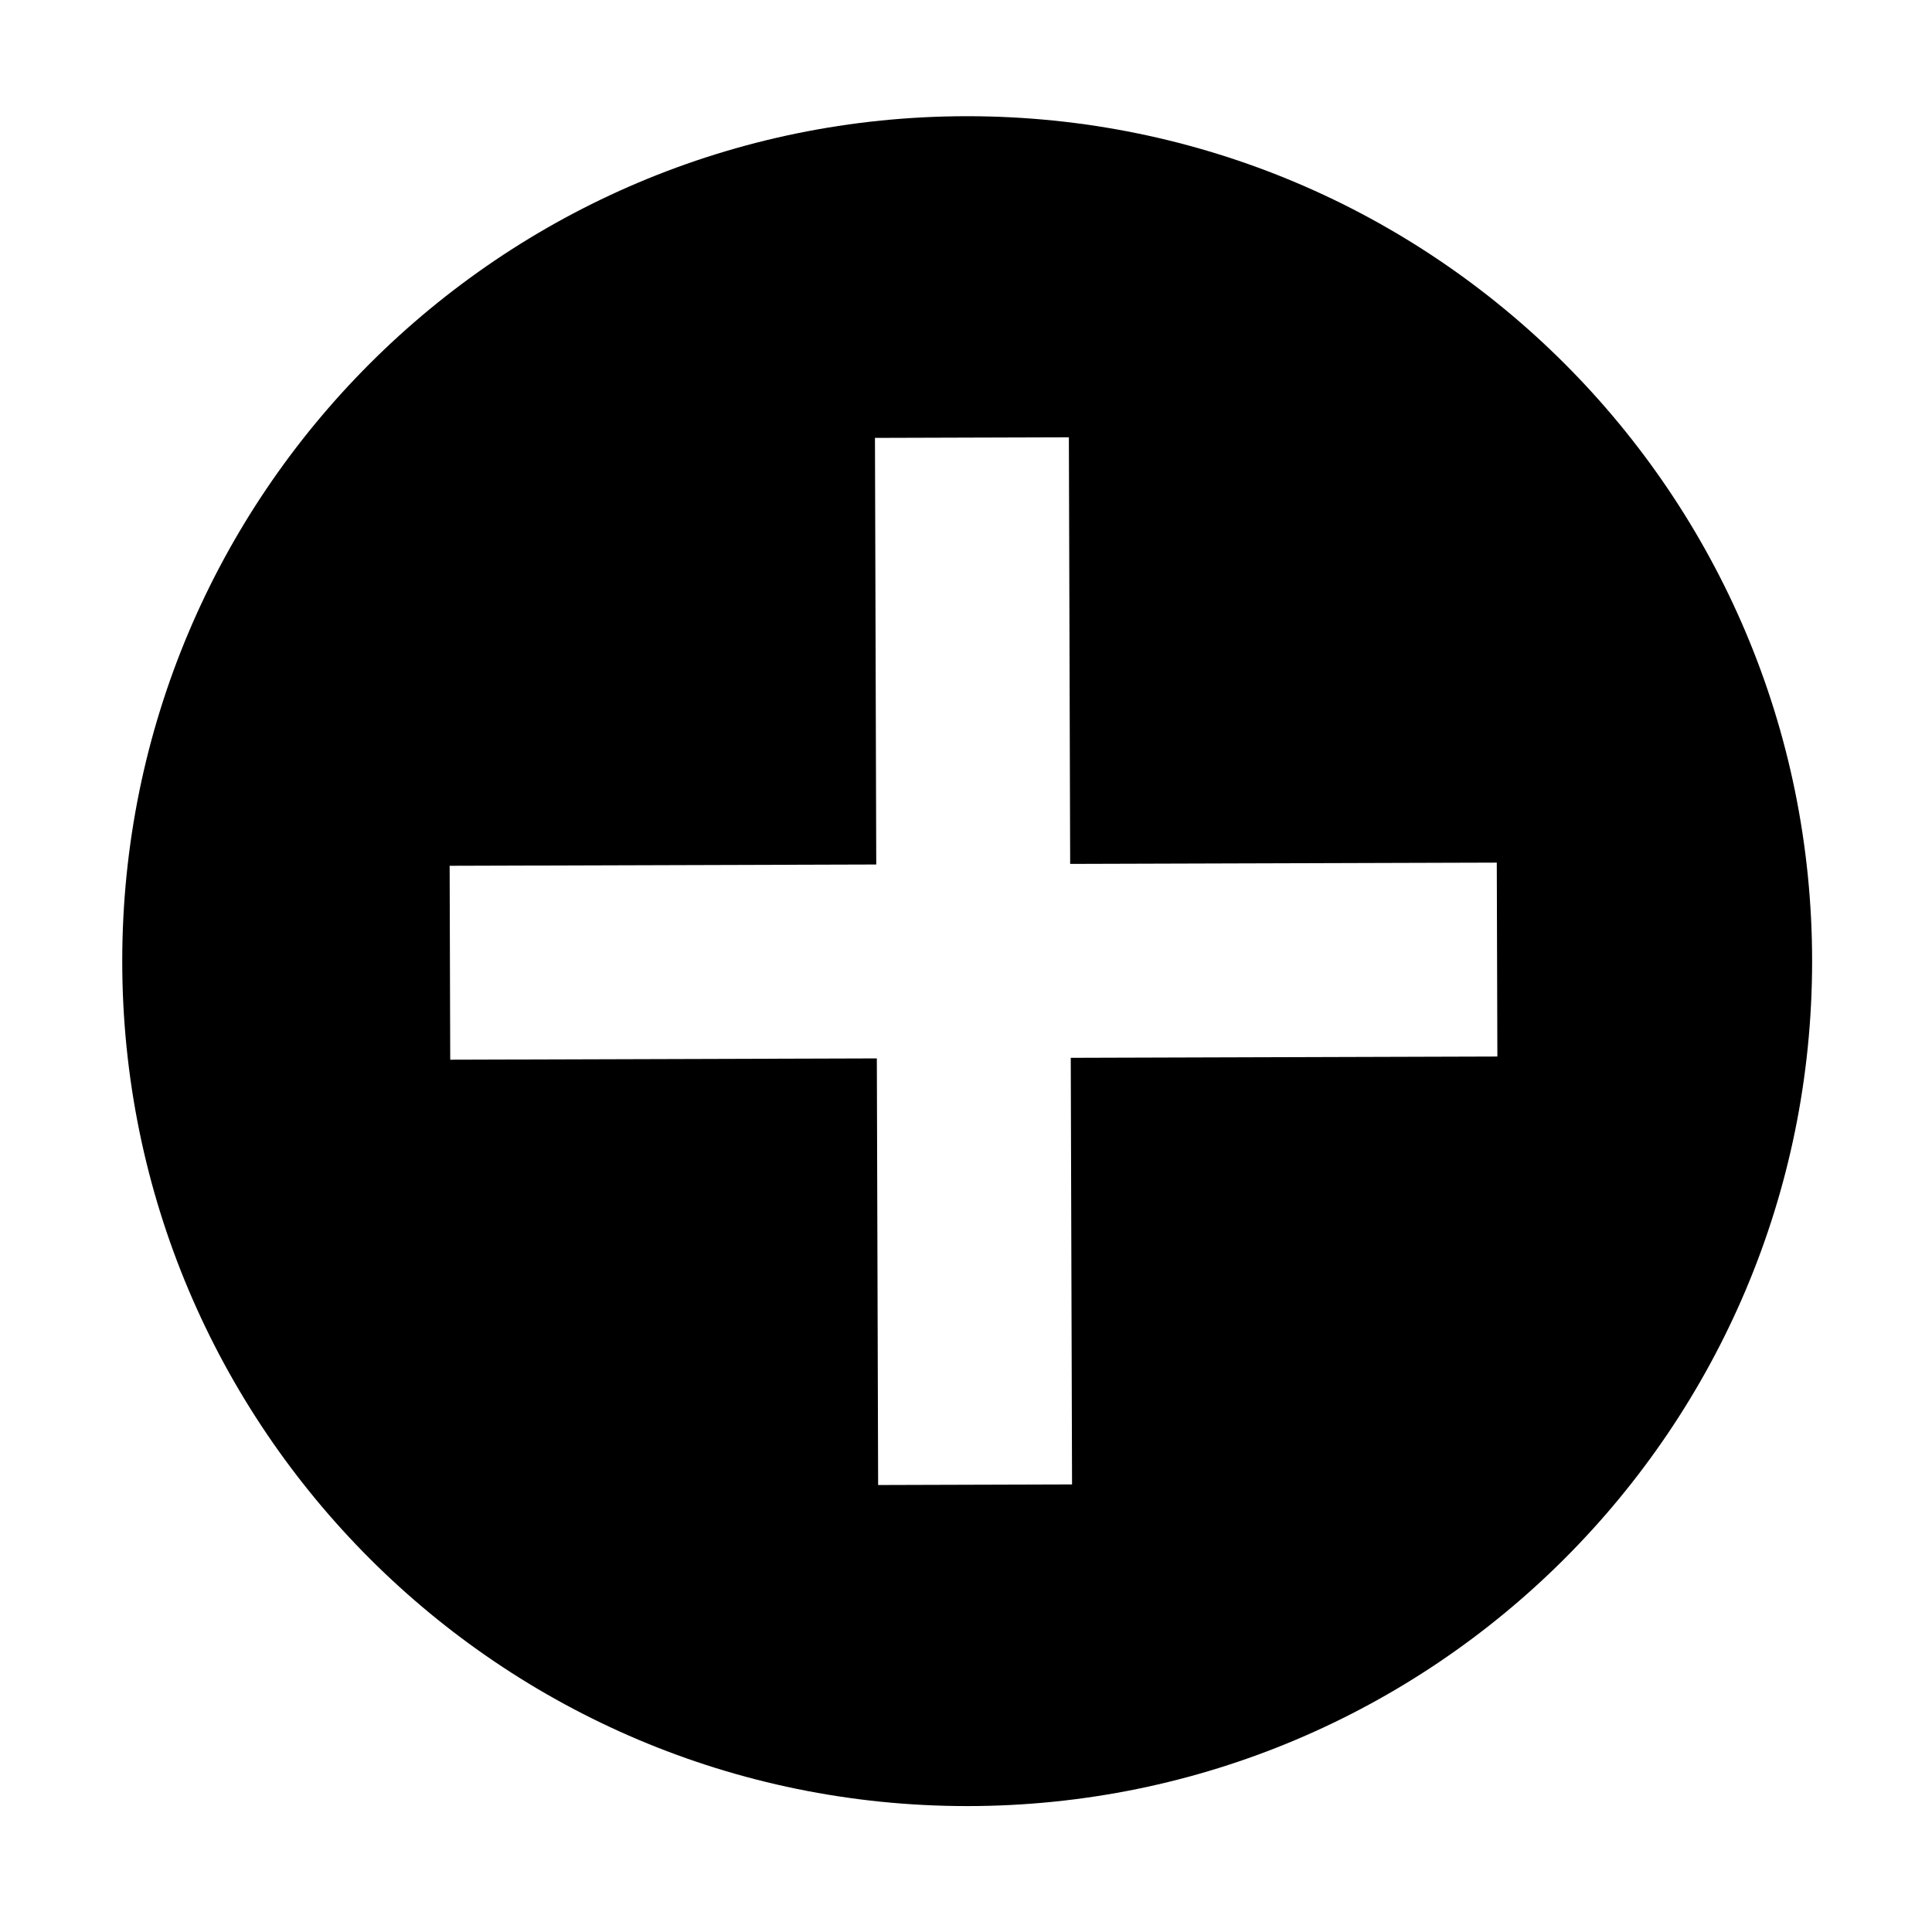
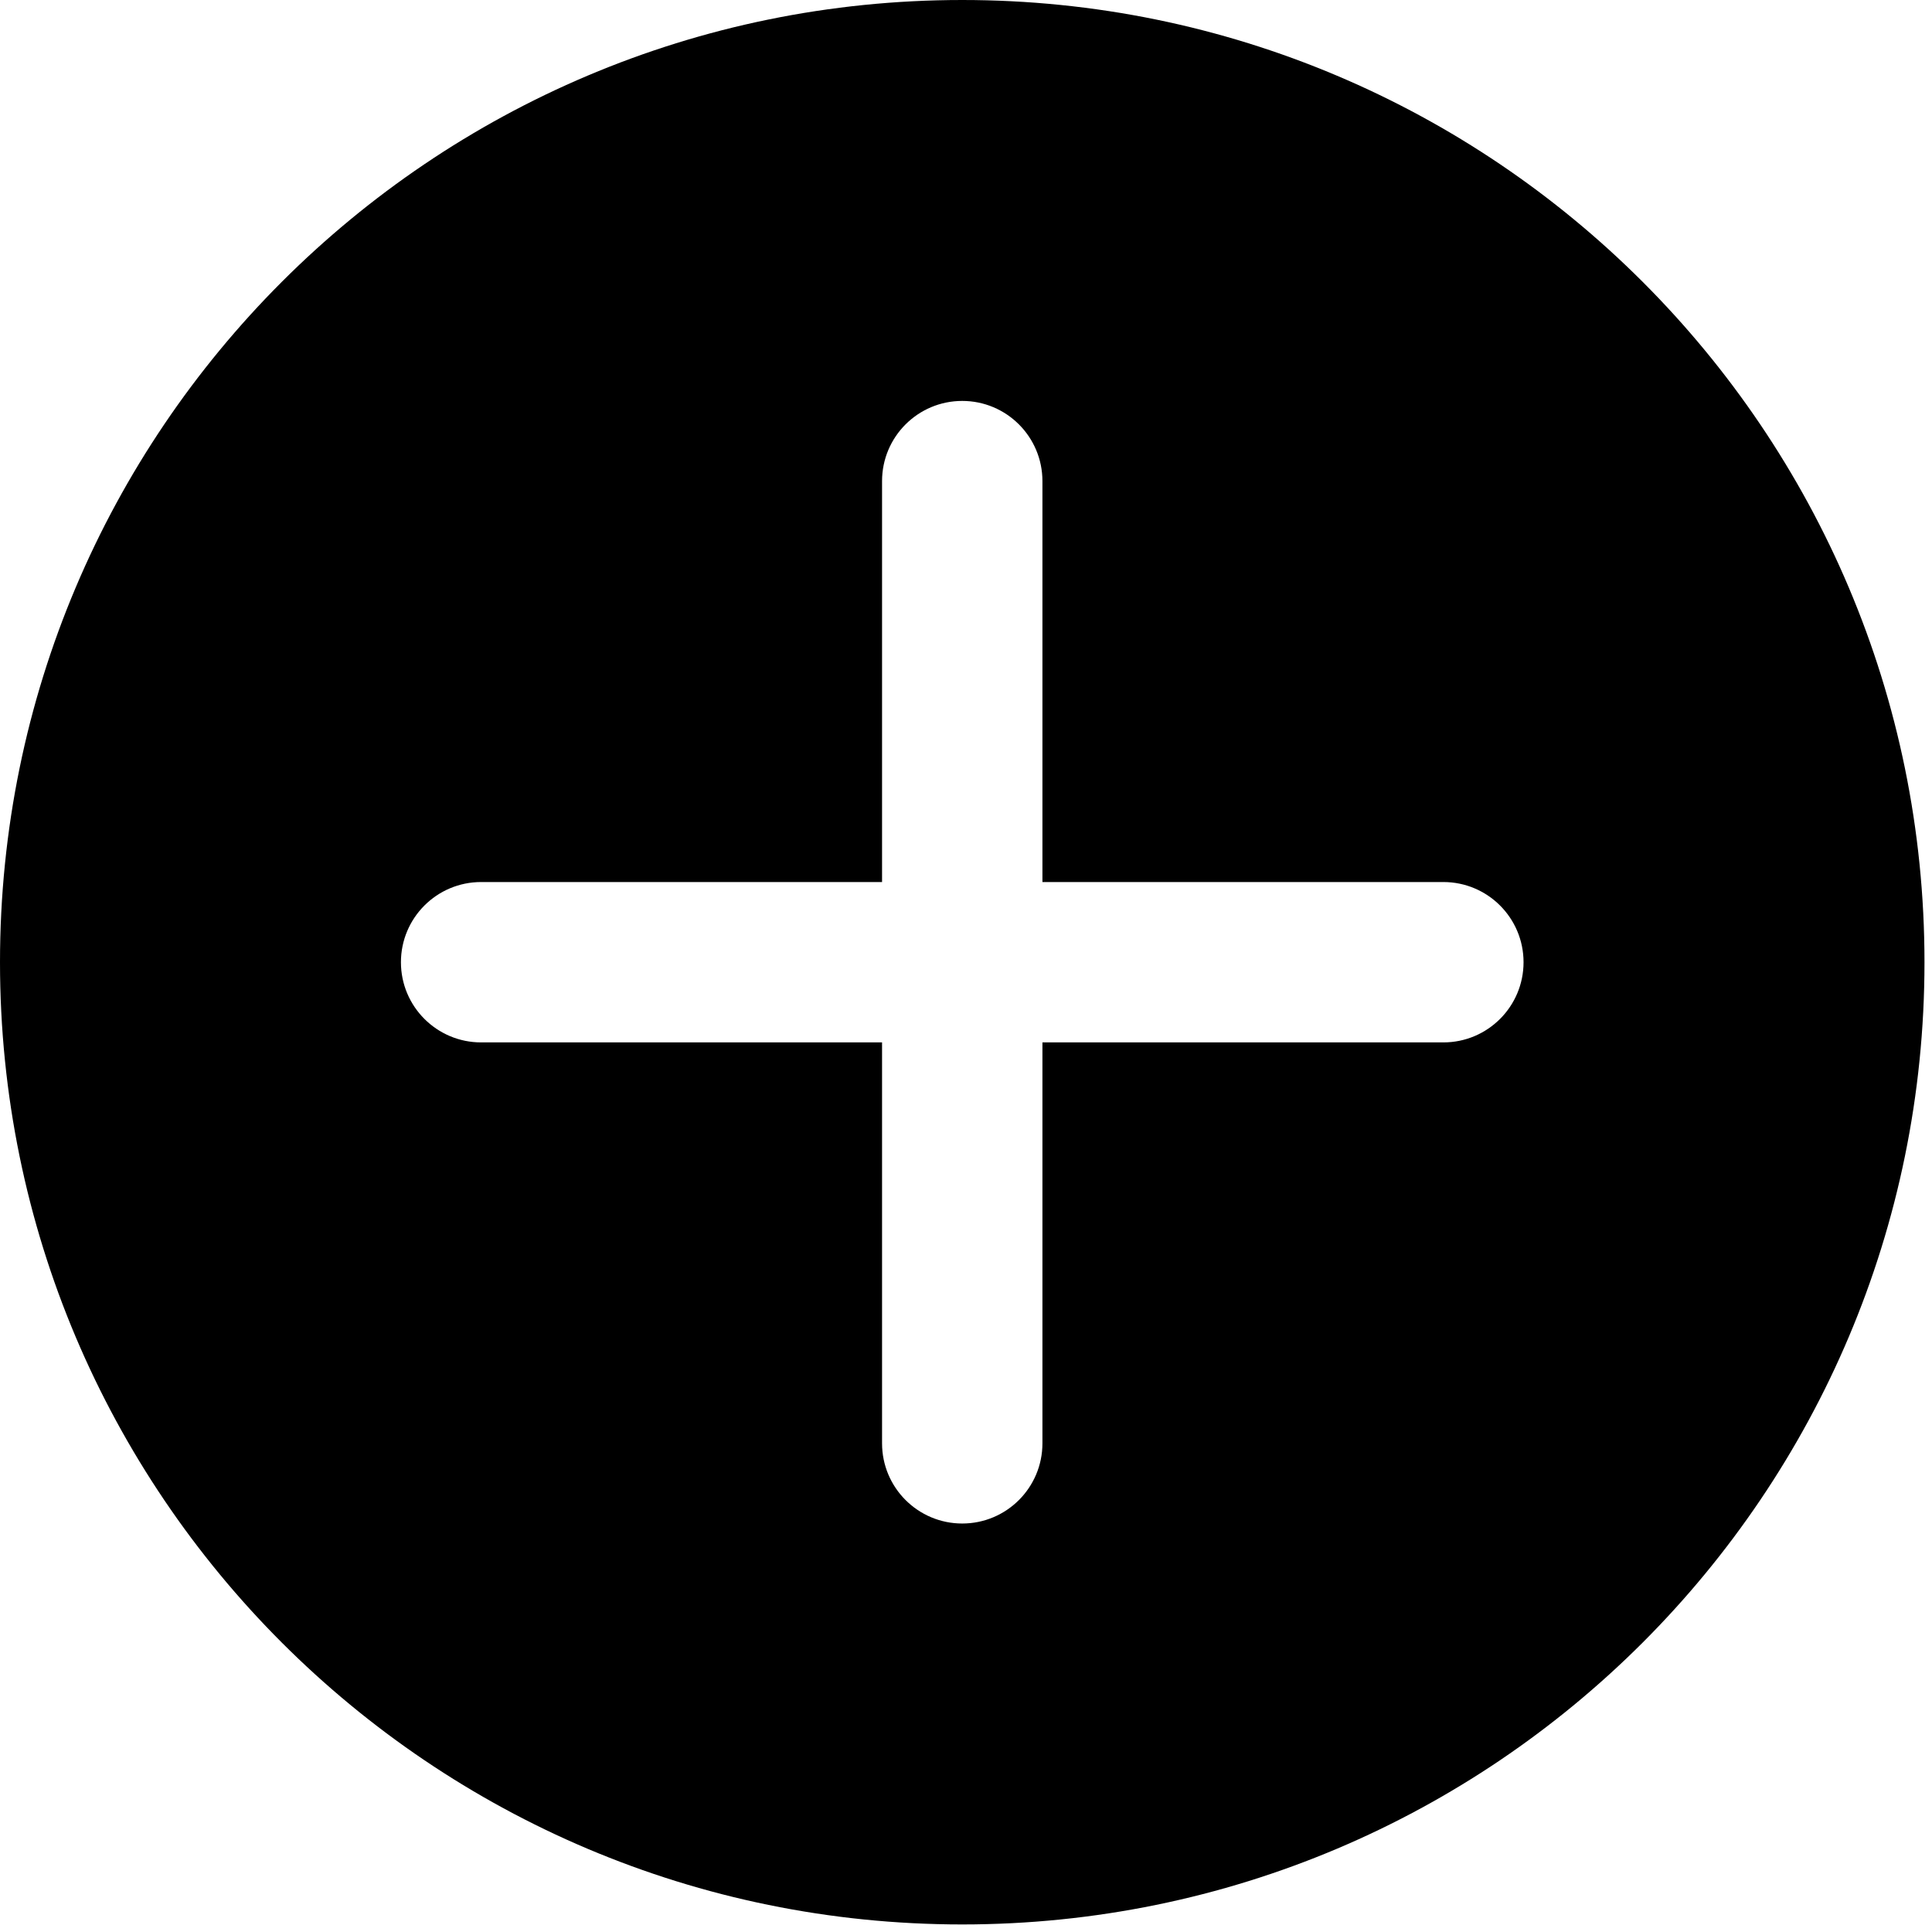
- <svg xmlns="http://www.w3.org/2000/svg" t="1559312953201" class="icon" style="" viewBox="0 0 1024 1024" version="1.1" p-id="5072" width="200" height="200">
+ <svg xmlns="http://www.w3.org/2000/svg" t="1559438993198" class="icon" style="" viewBox="0 0 1028 1024" version="1.1" p-id="4979" width="200.781" height="200">
  <defs>
    <style type="text/css" />
  </defs>
-   <path d="M512.626 61.593c-247.332 0-447.834 200.503-447.834 447.834 0 247.331 200.503 447.833 447.834 447.833 247.331 0 447.833-200.501 447.833-447.833S759.957 61.593 512.626 61.593zM568.206 786.78l-102.778 0.311-0.685-226.112-226.112 0.685-0.312-102.778 226.113-0.685-0.685-226.112 102.778-0.311 0.685 226.112 226.114-0.685 0.311 102.779-226.112 0.684L568.206 786.78z" p-id="5073" />
+   <path d="M512 1024C229.231 1024 0 794.769 0 512S229.231 0 512 0s512 229.231 512 512-229.231 512-512 512z m-42.667-554.667H256c-23.564 0-42.667 19.103-42.667 42.667s19.103 42.667 42.667 42.667h213.333V768c0 23.564 19.103 42.667 42.667 42.667s42.667-19.103 42.667-42.667V554.667H768c23.564 0 42.667-19.103 42.667-42.667S791.564 469.333 768 469.333H554.667V256c0-23.564-19.103-42.667-42.667-42.667S469.333 232.436 469.333 256v213.333z" p-id="4980" />
</svg>
